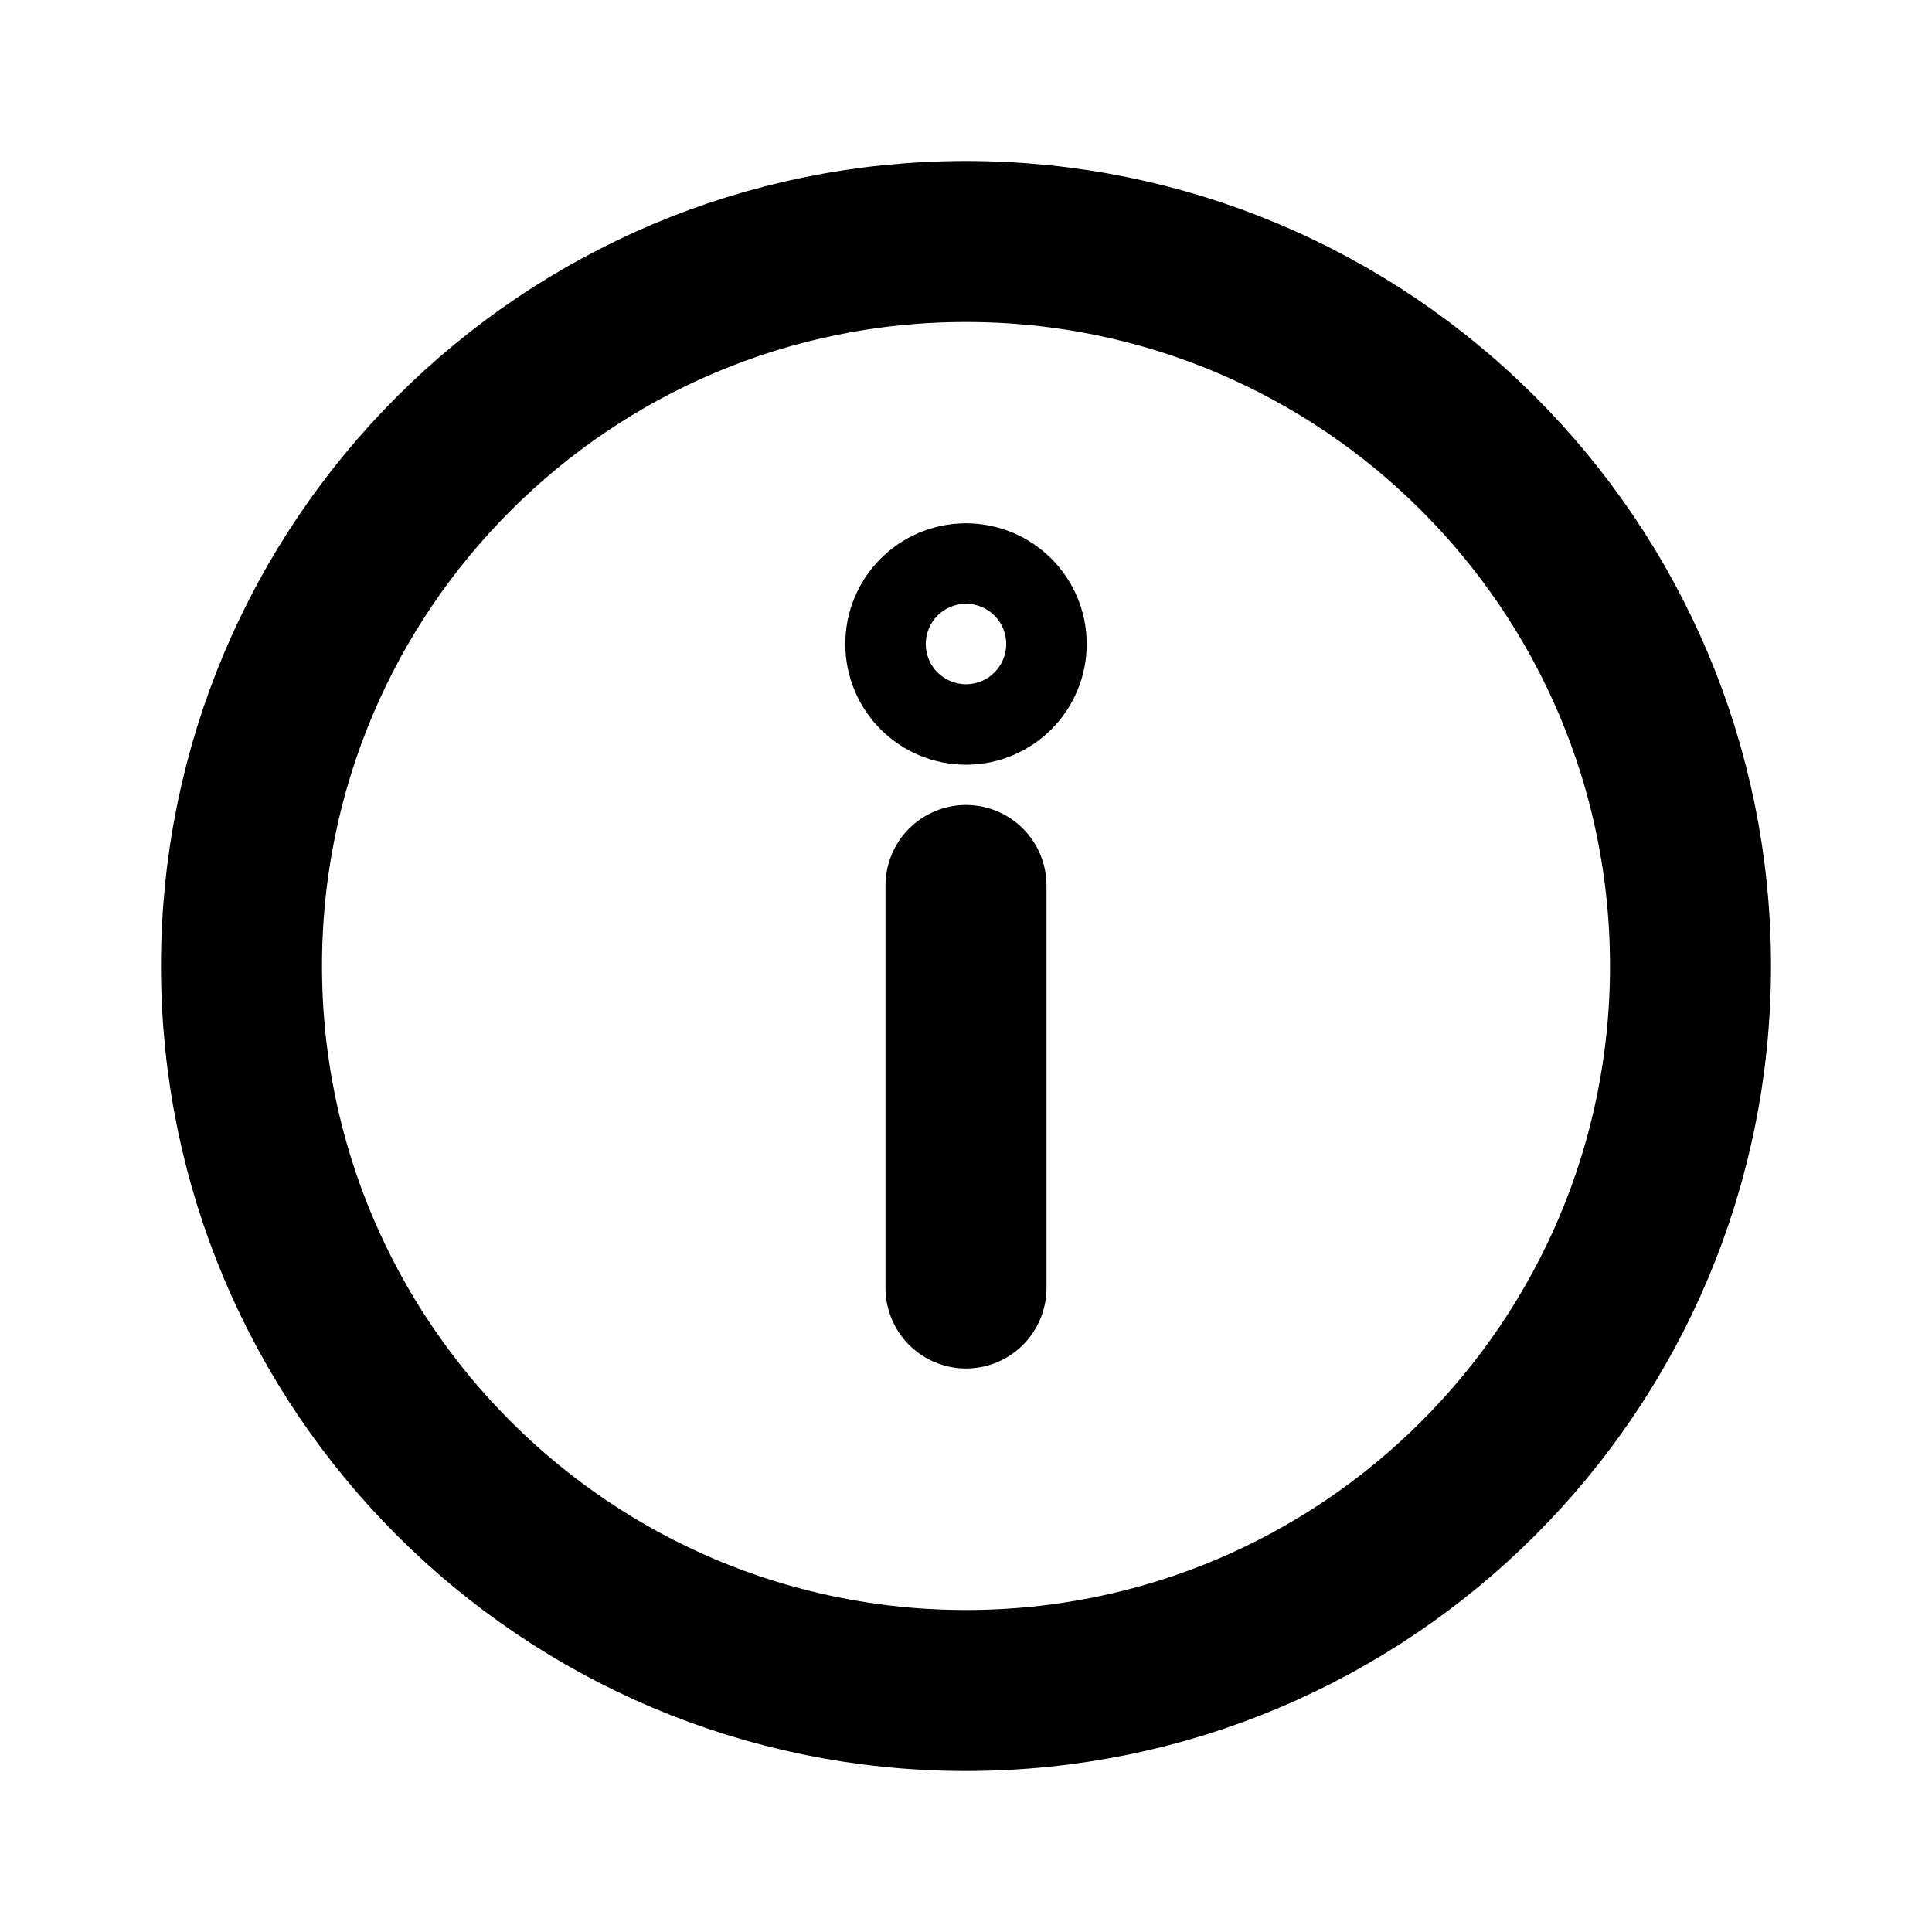
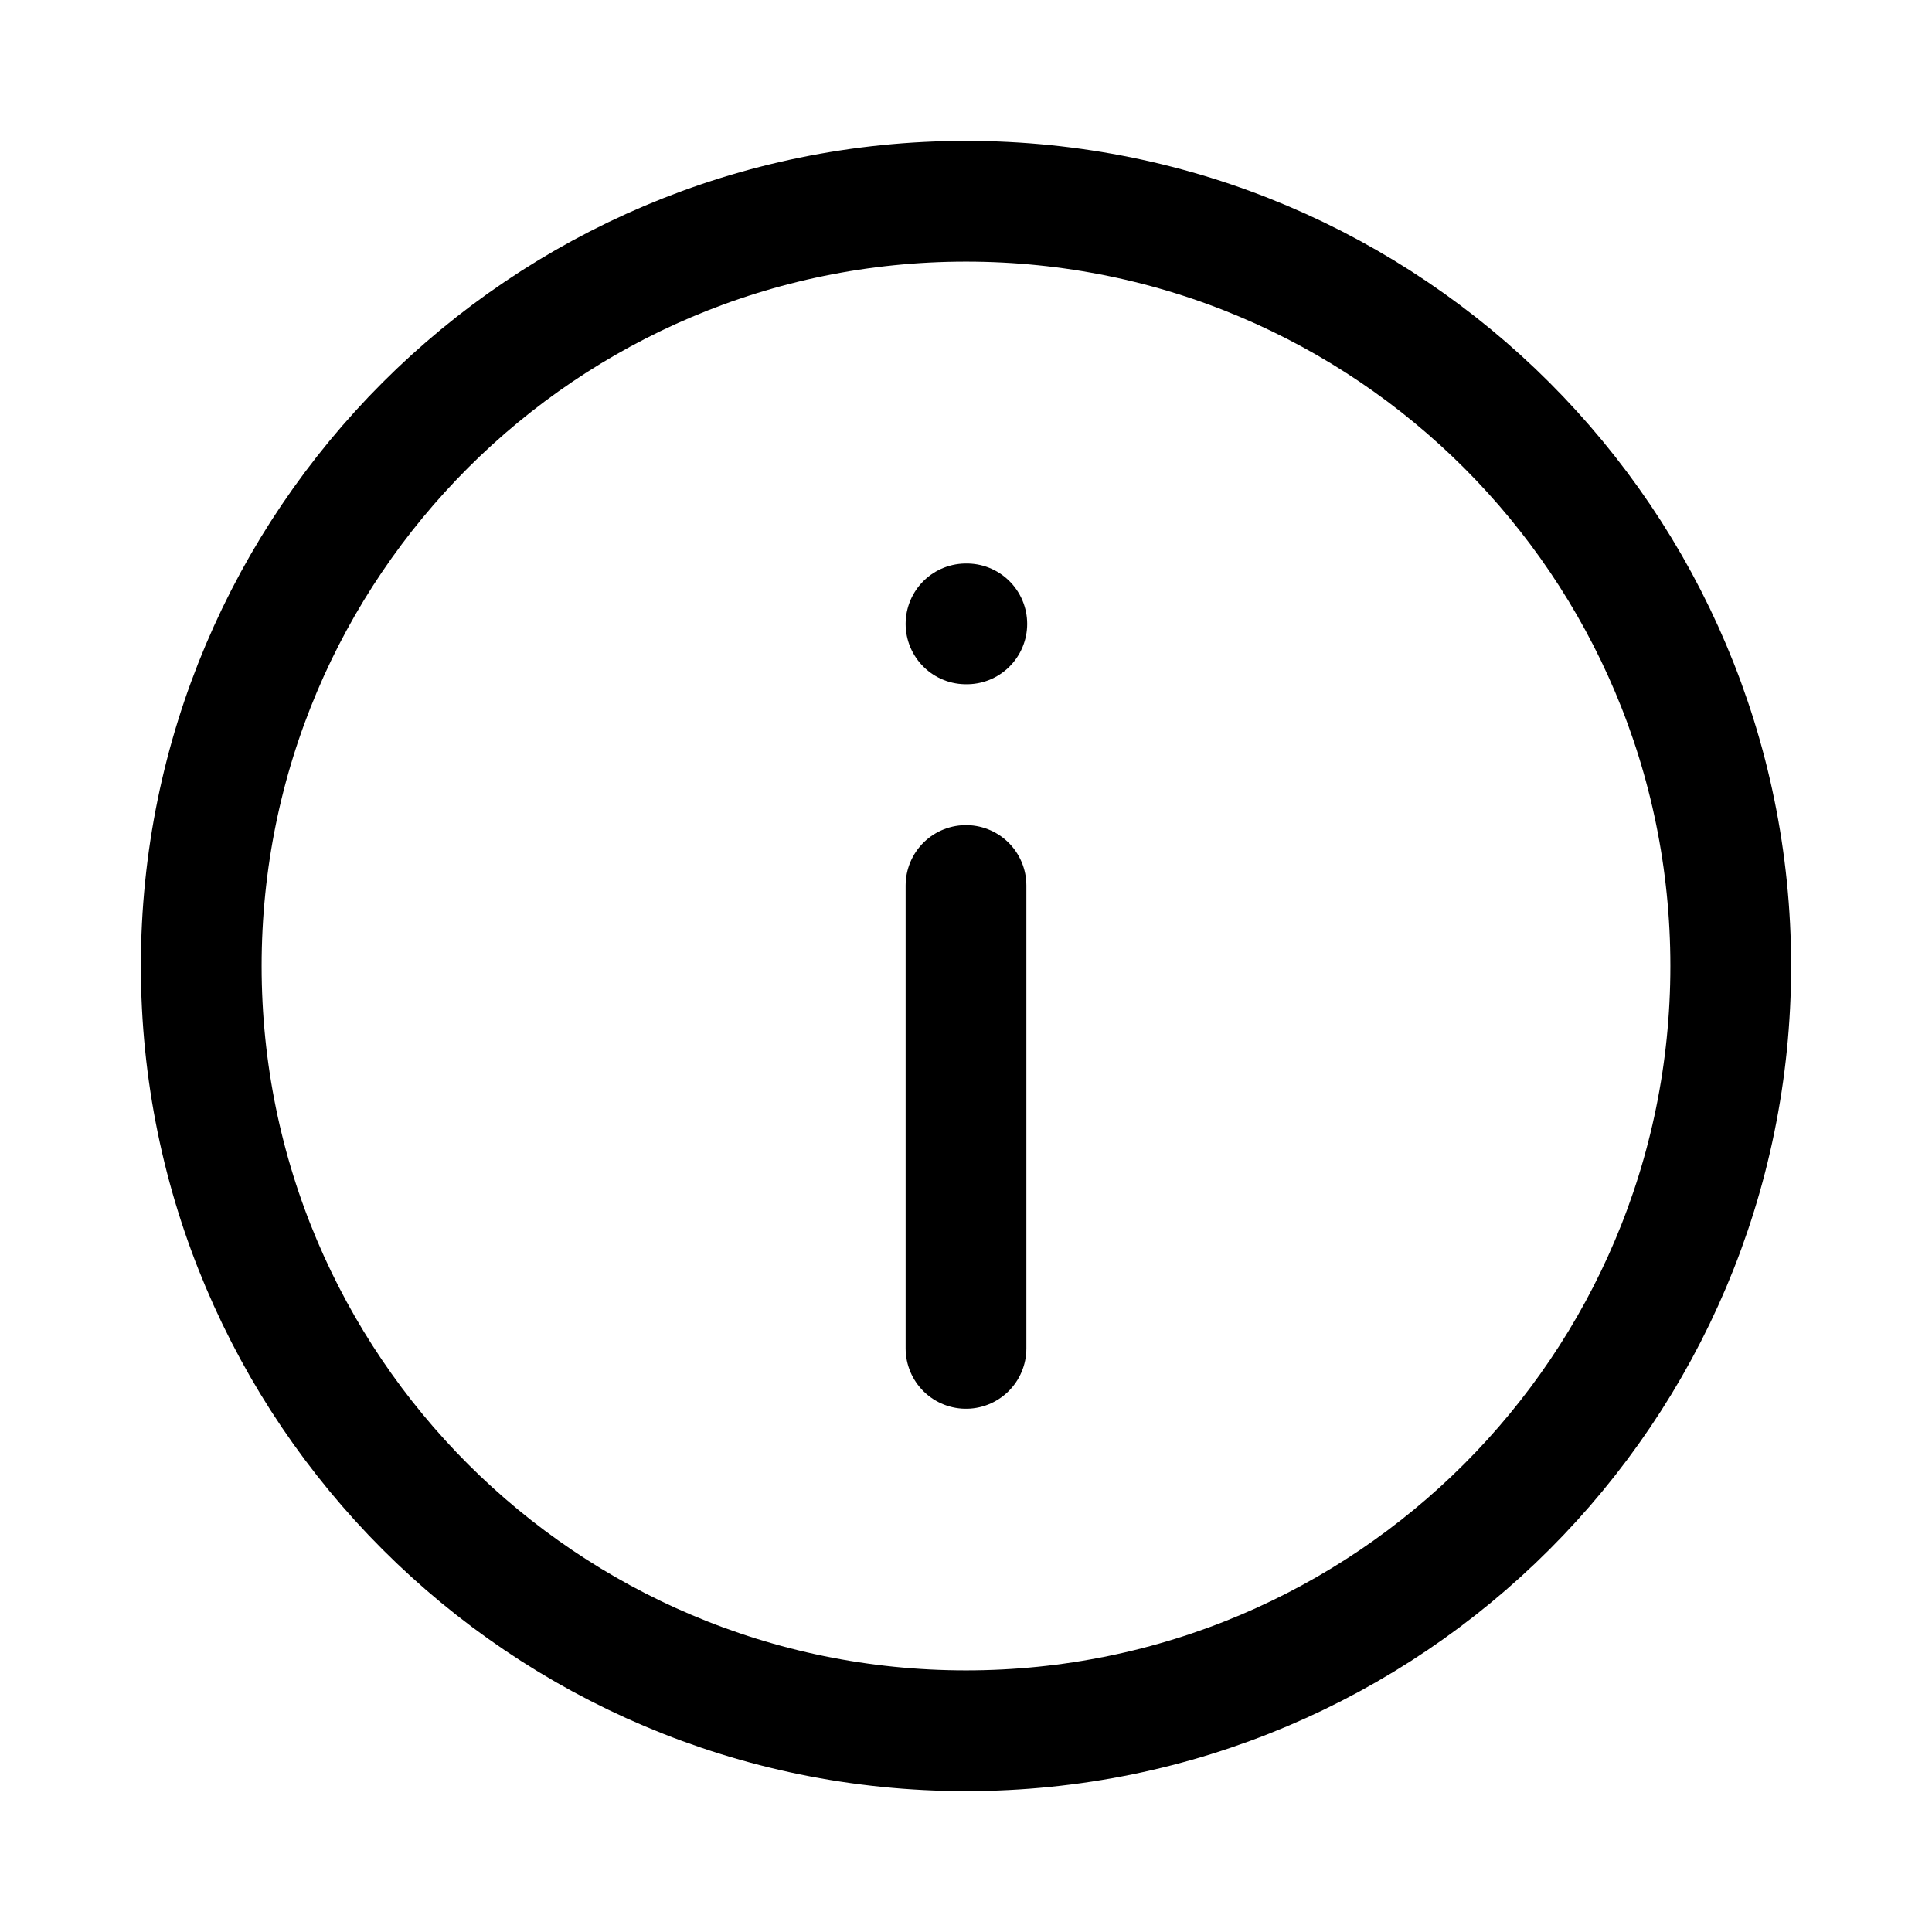
- <svg xmlns="http://www.w3.org/2000/svg" viewBox="0 0 24 24" fill="none" stroke="currentColor" stroke-width="2" stroke-linecap="round" stroke-linejoin="round">
-   <circle cx="12" cy="12" r="9" />
-   <path d="M12 11v5" />
-   <circle cx="12" cy="8" r=".5" />
+ <svg xmlns="http://www.w3.org/2000/svg" viewBox="0 0 24 24" fill="none" stroke="currentColor" stroke-width="1.5" stroke-linecap="round" stroke-linejoin="round">
+   <path d="M2.5 12A9.5 9.5 0 1 1 21.5 12A9.5 9.5 0 1 1 2.5 12Z" data-role="body" />
+   <path d="M12 11L12 16.75" data-role="detail" data-knock="in" data-accent="true" />
+   <path d="M12 7.75h.01" data-role="detail" data-knock="in" data-accent="true" />
</svg>
